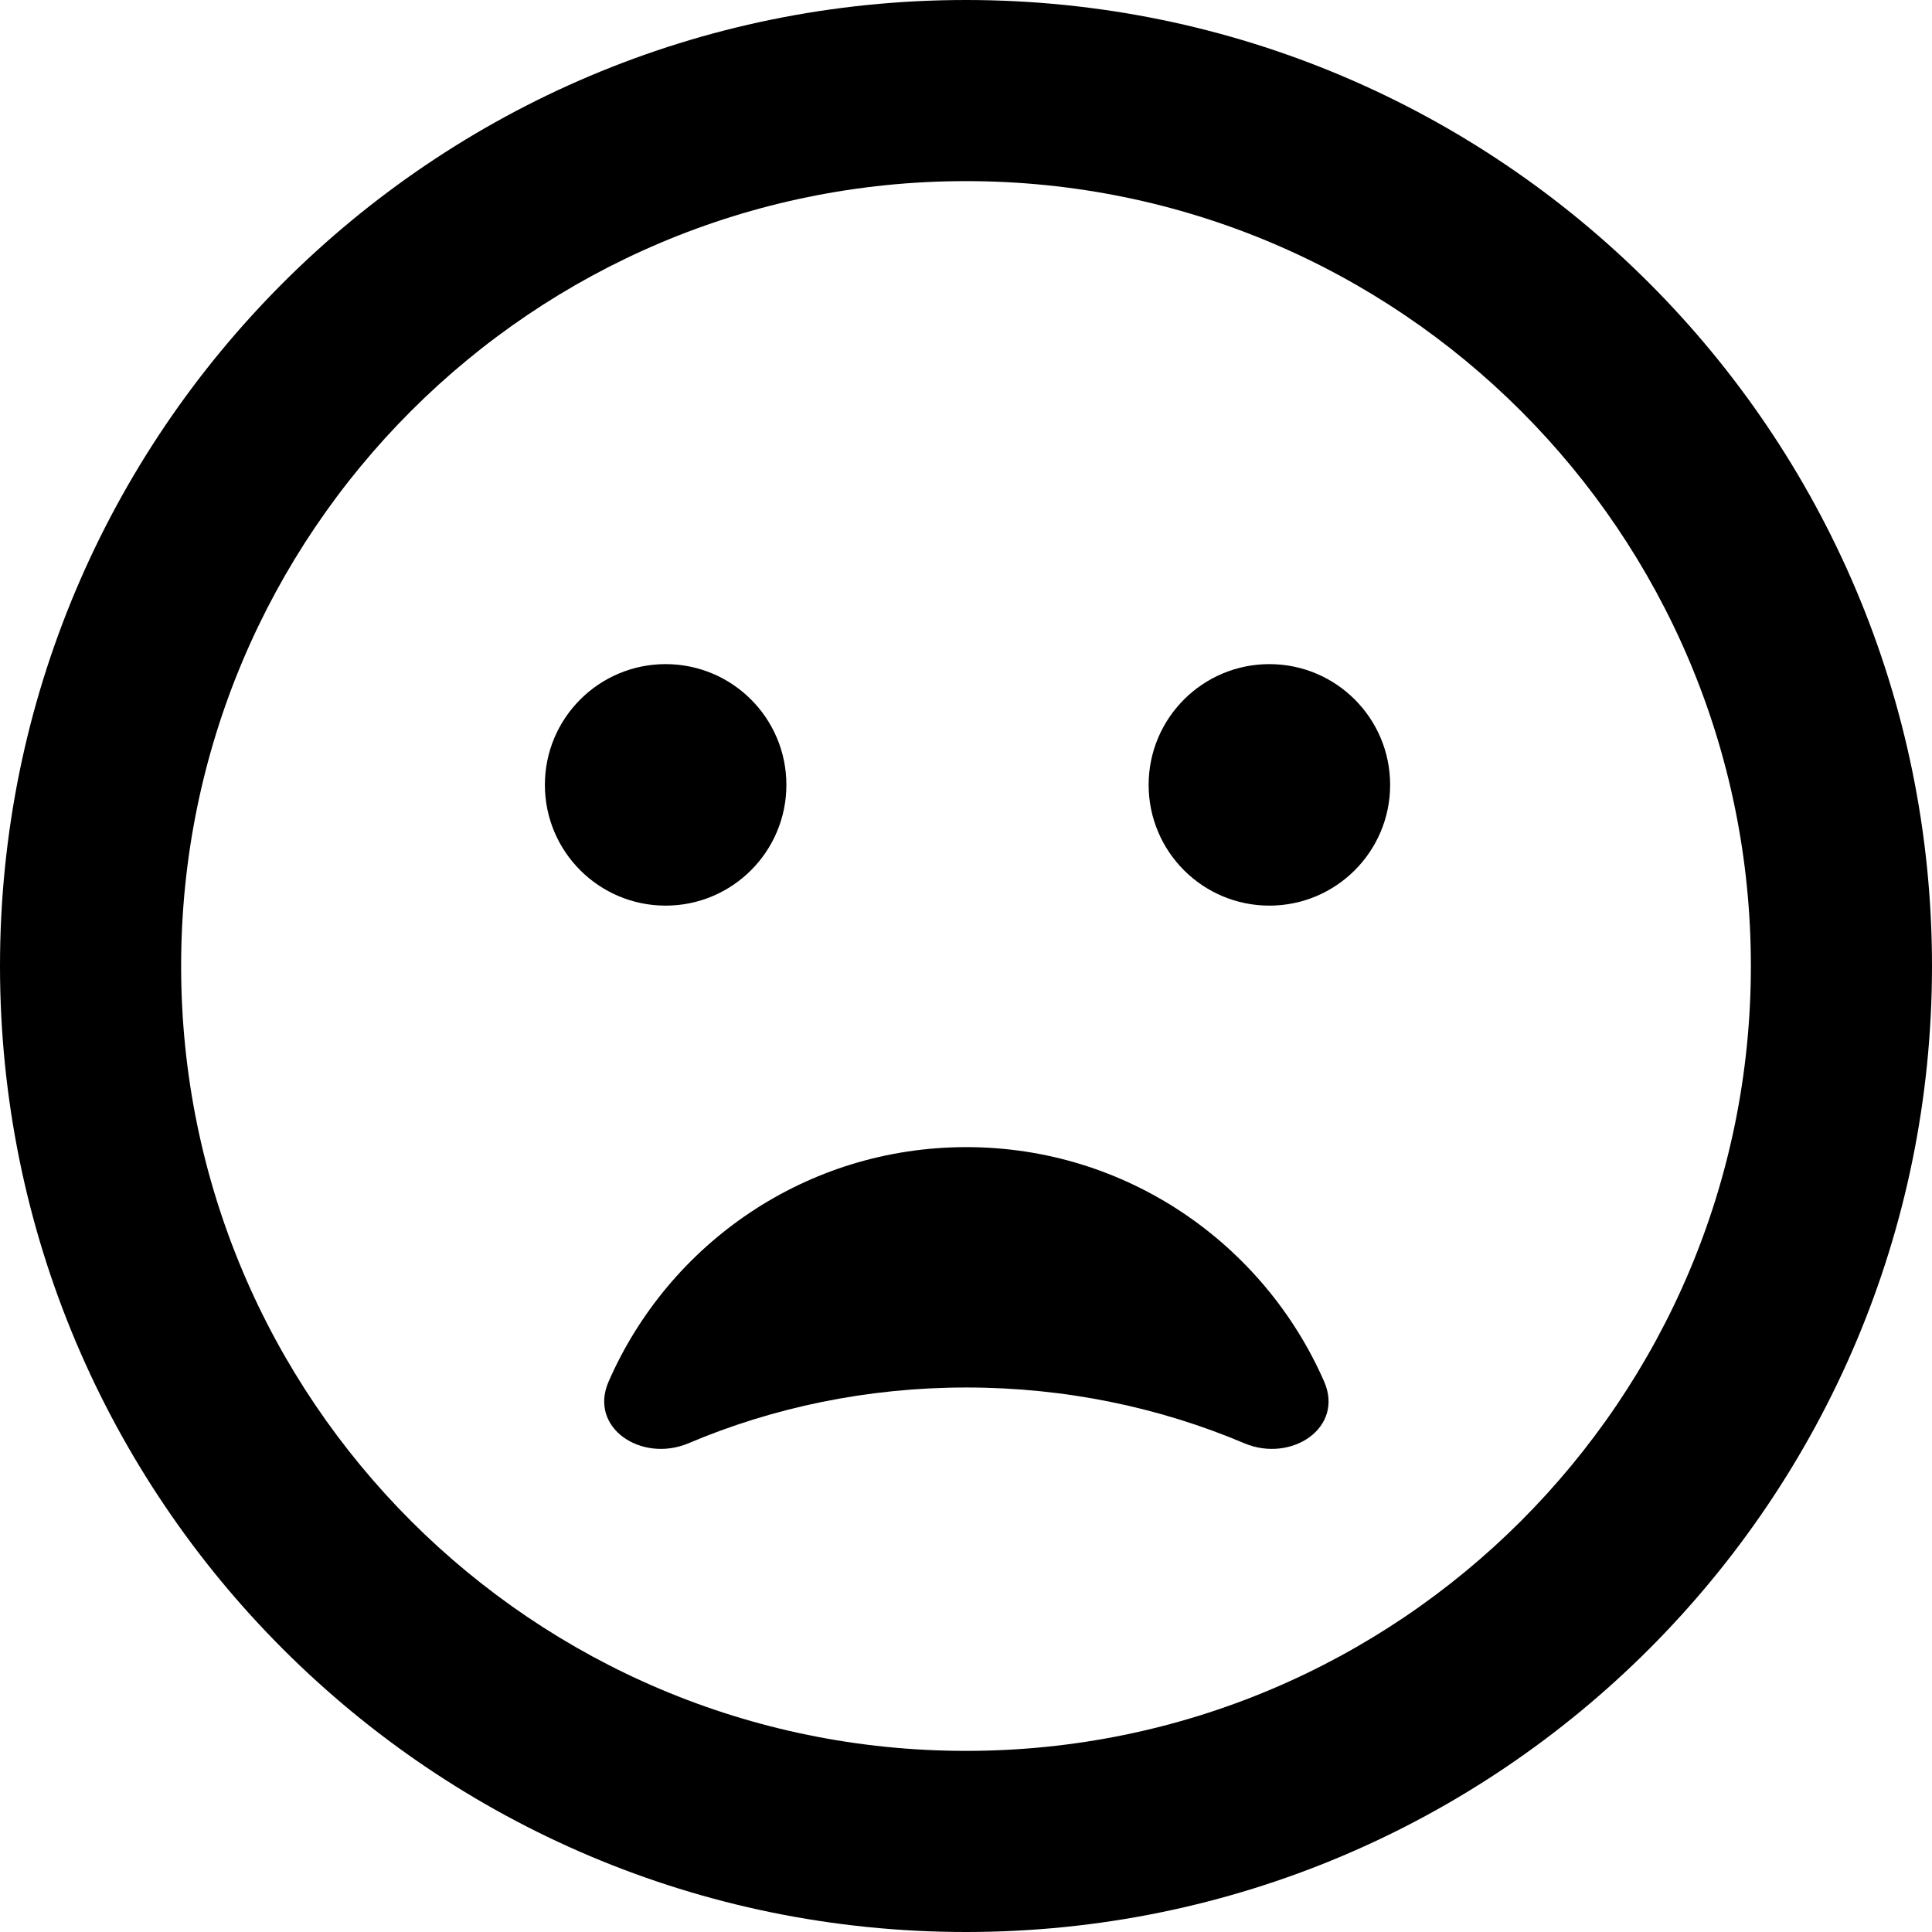
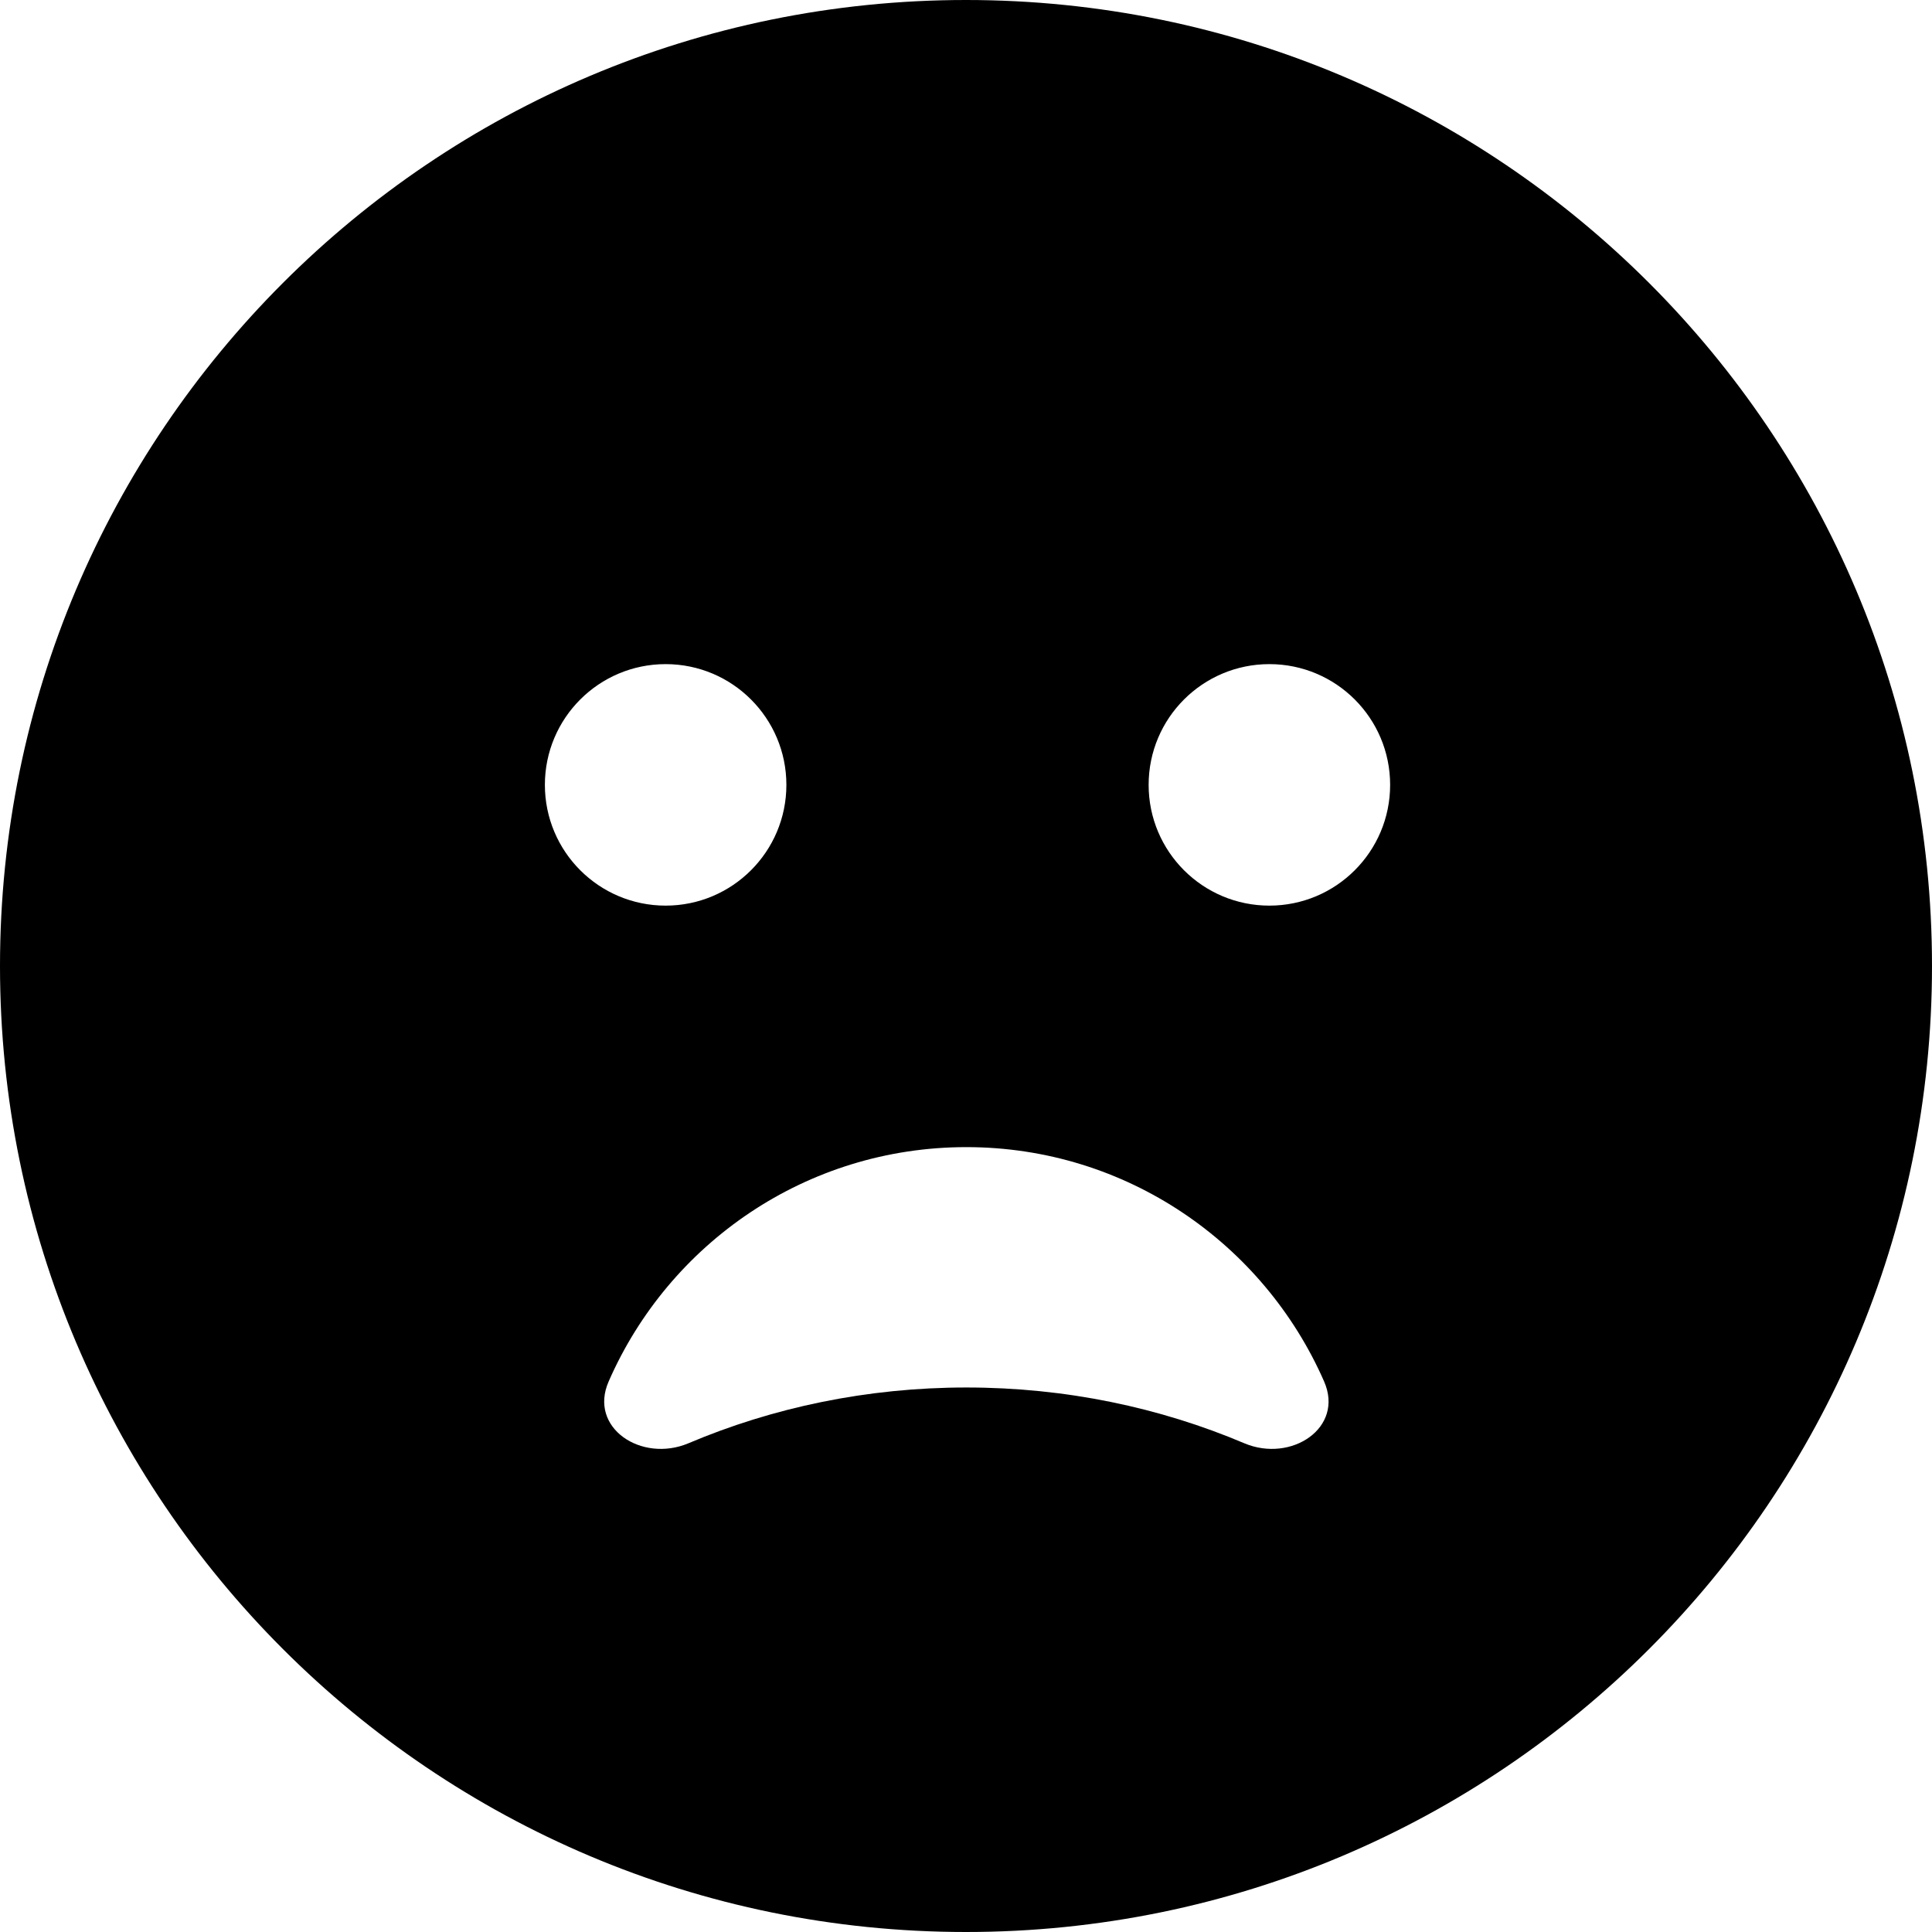
<svg xmlns="http://www.w3.org/2000/svg" viewBox="0 0 512 512">
-   <path d="M464 256A208 208 0 1 0 48 256a208 208 0 1 0 416 0zM0 256a256 256 0 1 1 512 0A256 256 0 1 1 0 256zM182.4 382.5c-12.4 5.2-26.5-4.1-21.1-16.4c16-36.6 52.4-62.1 94.8-62.1s78.8 25.6 94.8 62.1c5.4 12.3-8.7 21.6-21.1 16.4c-22.4-9.5-47.4-14.8-73.7-14.8s-51.3 5.3-73.7 14.8zM144.4 208a32 32 0 1 1 64 0 32 32 0 1 1 -64 0zm192-32a32 32 0 1 1 0 64 32 32 0 1 1 0-64z" />
+   <path d="M256 512A256 256 0 1 0 256 0a256 256 0 1 0 0 512zM176.4 176a32 32 0 1 1 0 64 32 32 0 1 1 0-64zm128 32a32 32 0 1 1 64 0 32 32 0 1 1 -64 0zm-122 174.5c-12.4 5.2-26.5-4.1-21.1-16.4c16-36.6 52.4-62.1 94.8-62.1s78.8 25.6 94.8 62.1c5.4 12.3-8.7 21.6-21.1 16.4c-22.4-9.5-47.4-14.8-73.7-14.8s-51.3 5.3-73.7 14.8z" />
</svg>
